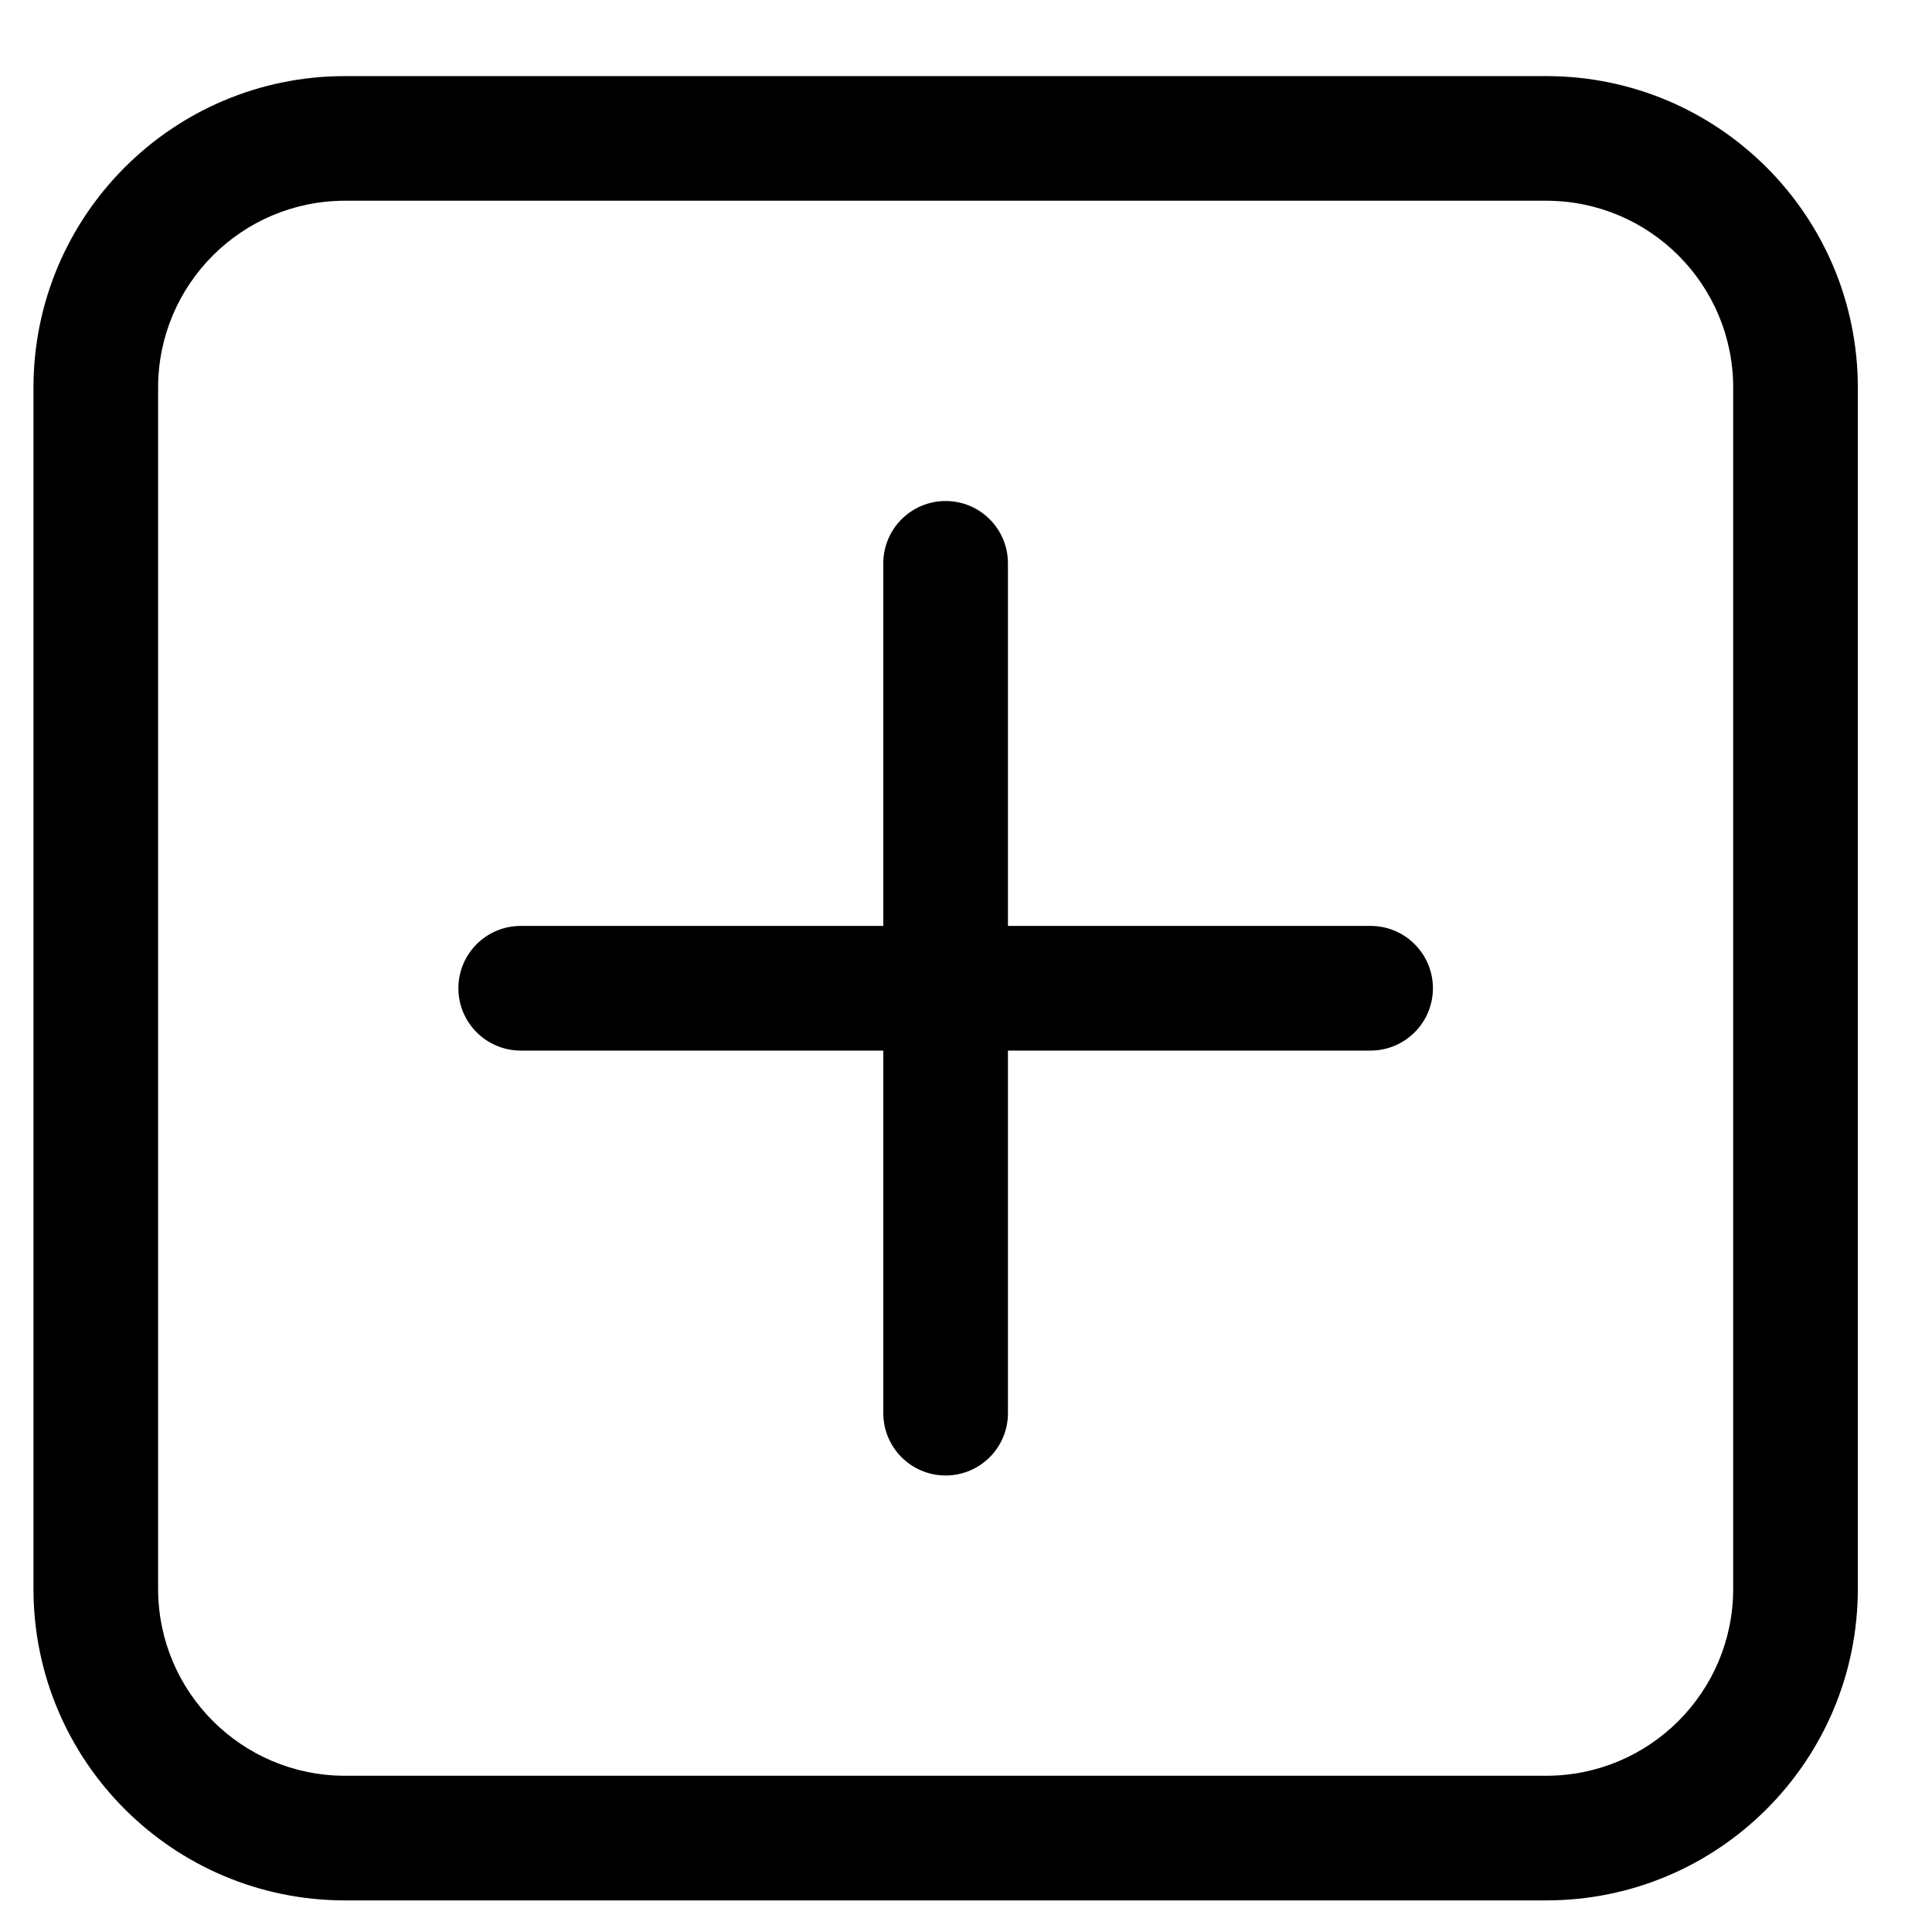
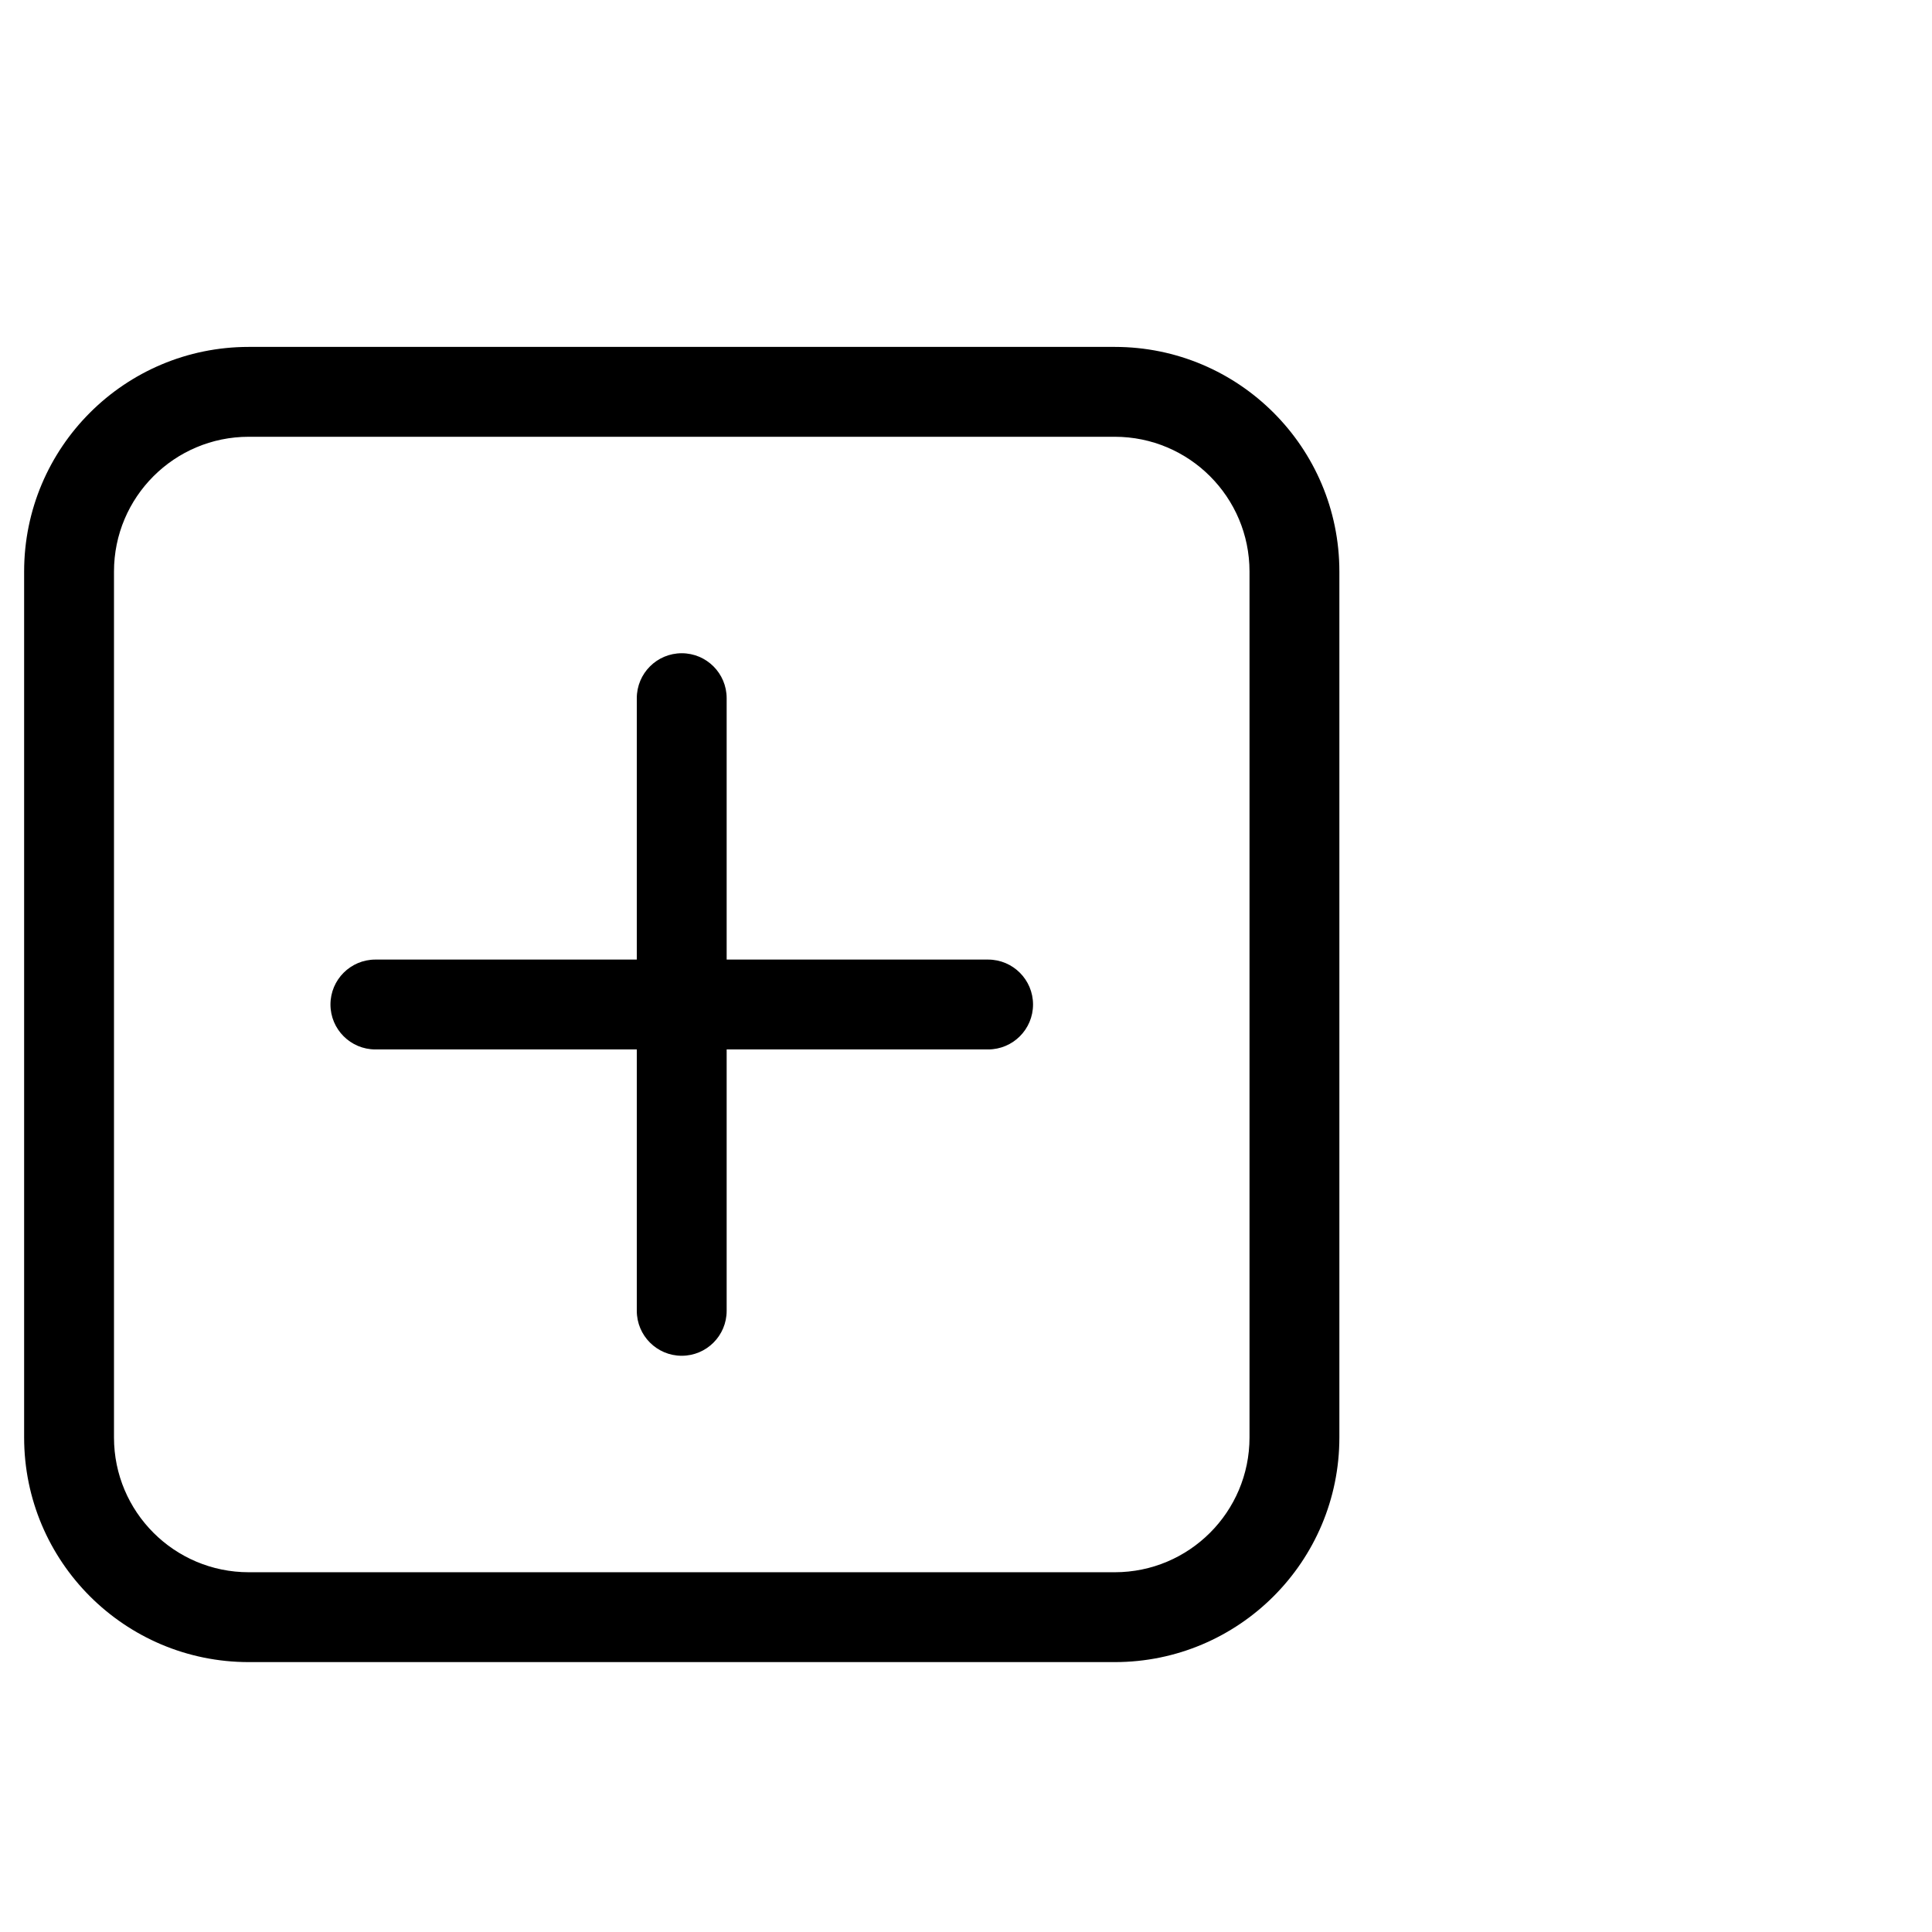
- <svg xmlns="http://www.w3.org/2000/svg" width="40" height="40" viewBox="0 0 31 29" fill="none">
+ <svg xmlns="http://www.w3.org/2000/svg" width="30" height="30" viewBox="0 0 43 28" fill="none">
  <path fill-rule="evenodd" clip-rule="evenodd" d="M0.537 5.221C0.537 2.459 2.776 0.221 5.537 0.221H24.81C27.571 0.221 29.81 2.459 29.81 5.221V24.493C29.81 27.255 27.571 29.493 24.81 29.493H5.537C2.776 29.493 0.537 27.255 0.537 24.493V5.221ZM5.537 2.221C3.88 2.221 2.537 3.564 2.537 5.221V24.493C2.537 26.15 3.88 27.493 5.537 27.493H24.81C26.467 27.493 27.81 26.15 27.81 24.493V5.221C27.81 3.564 26.467 2.221 24.81 2.221H5.537ZM7.355 14.857C7.355 14.305 7.803 13.857 8.355 13.857H14.173V8.039C14.173 7.487 14.621 7.039 15.173 7.039C15.726 7.039 16.173 7.487 16.173 8.039V13.857H21.992C22.544 13.857 22.992 14.305 22.992 14.857C22.992 15.409 22.544 15.857 21.992 15.857H16.173V21.675C16.173 22.227 15.726 22.675 15.173 22.675C14.621 22.675 14.173 22.227 14.173 21.675V15.857H8.355C7.803 15.857 7.355 15.409 7.355 14.857Z" fill="black" />
</svg>
